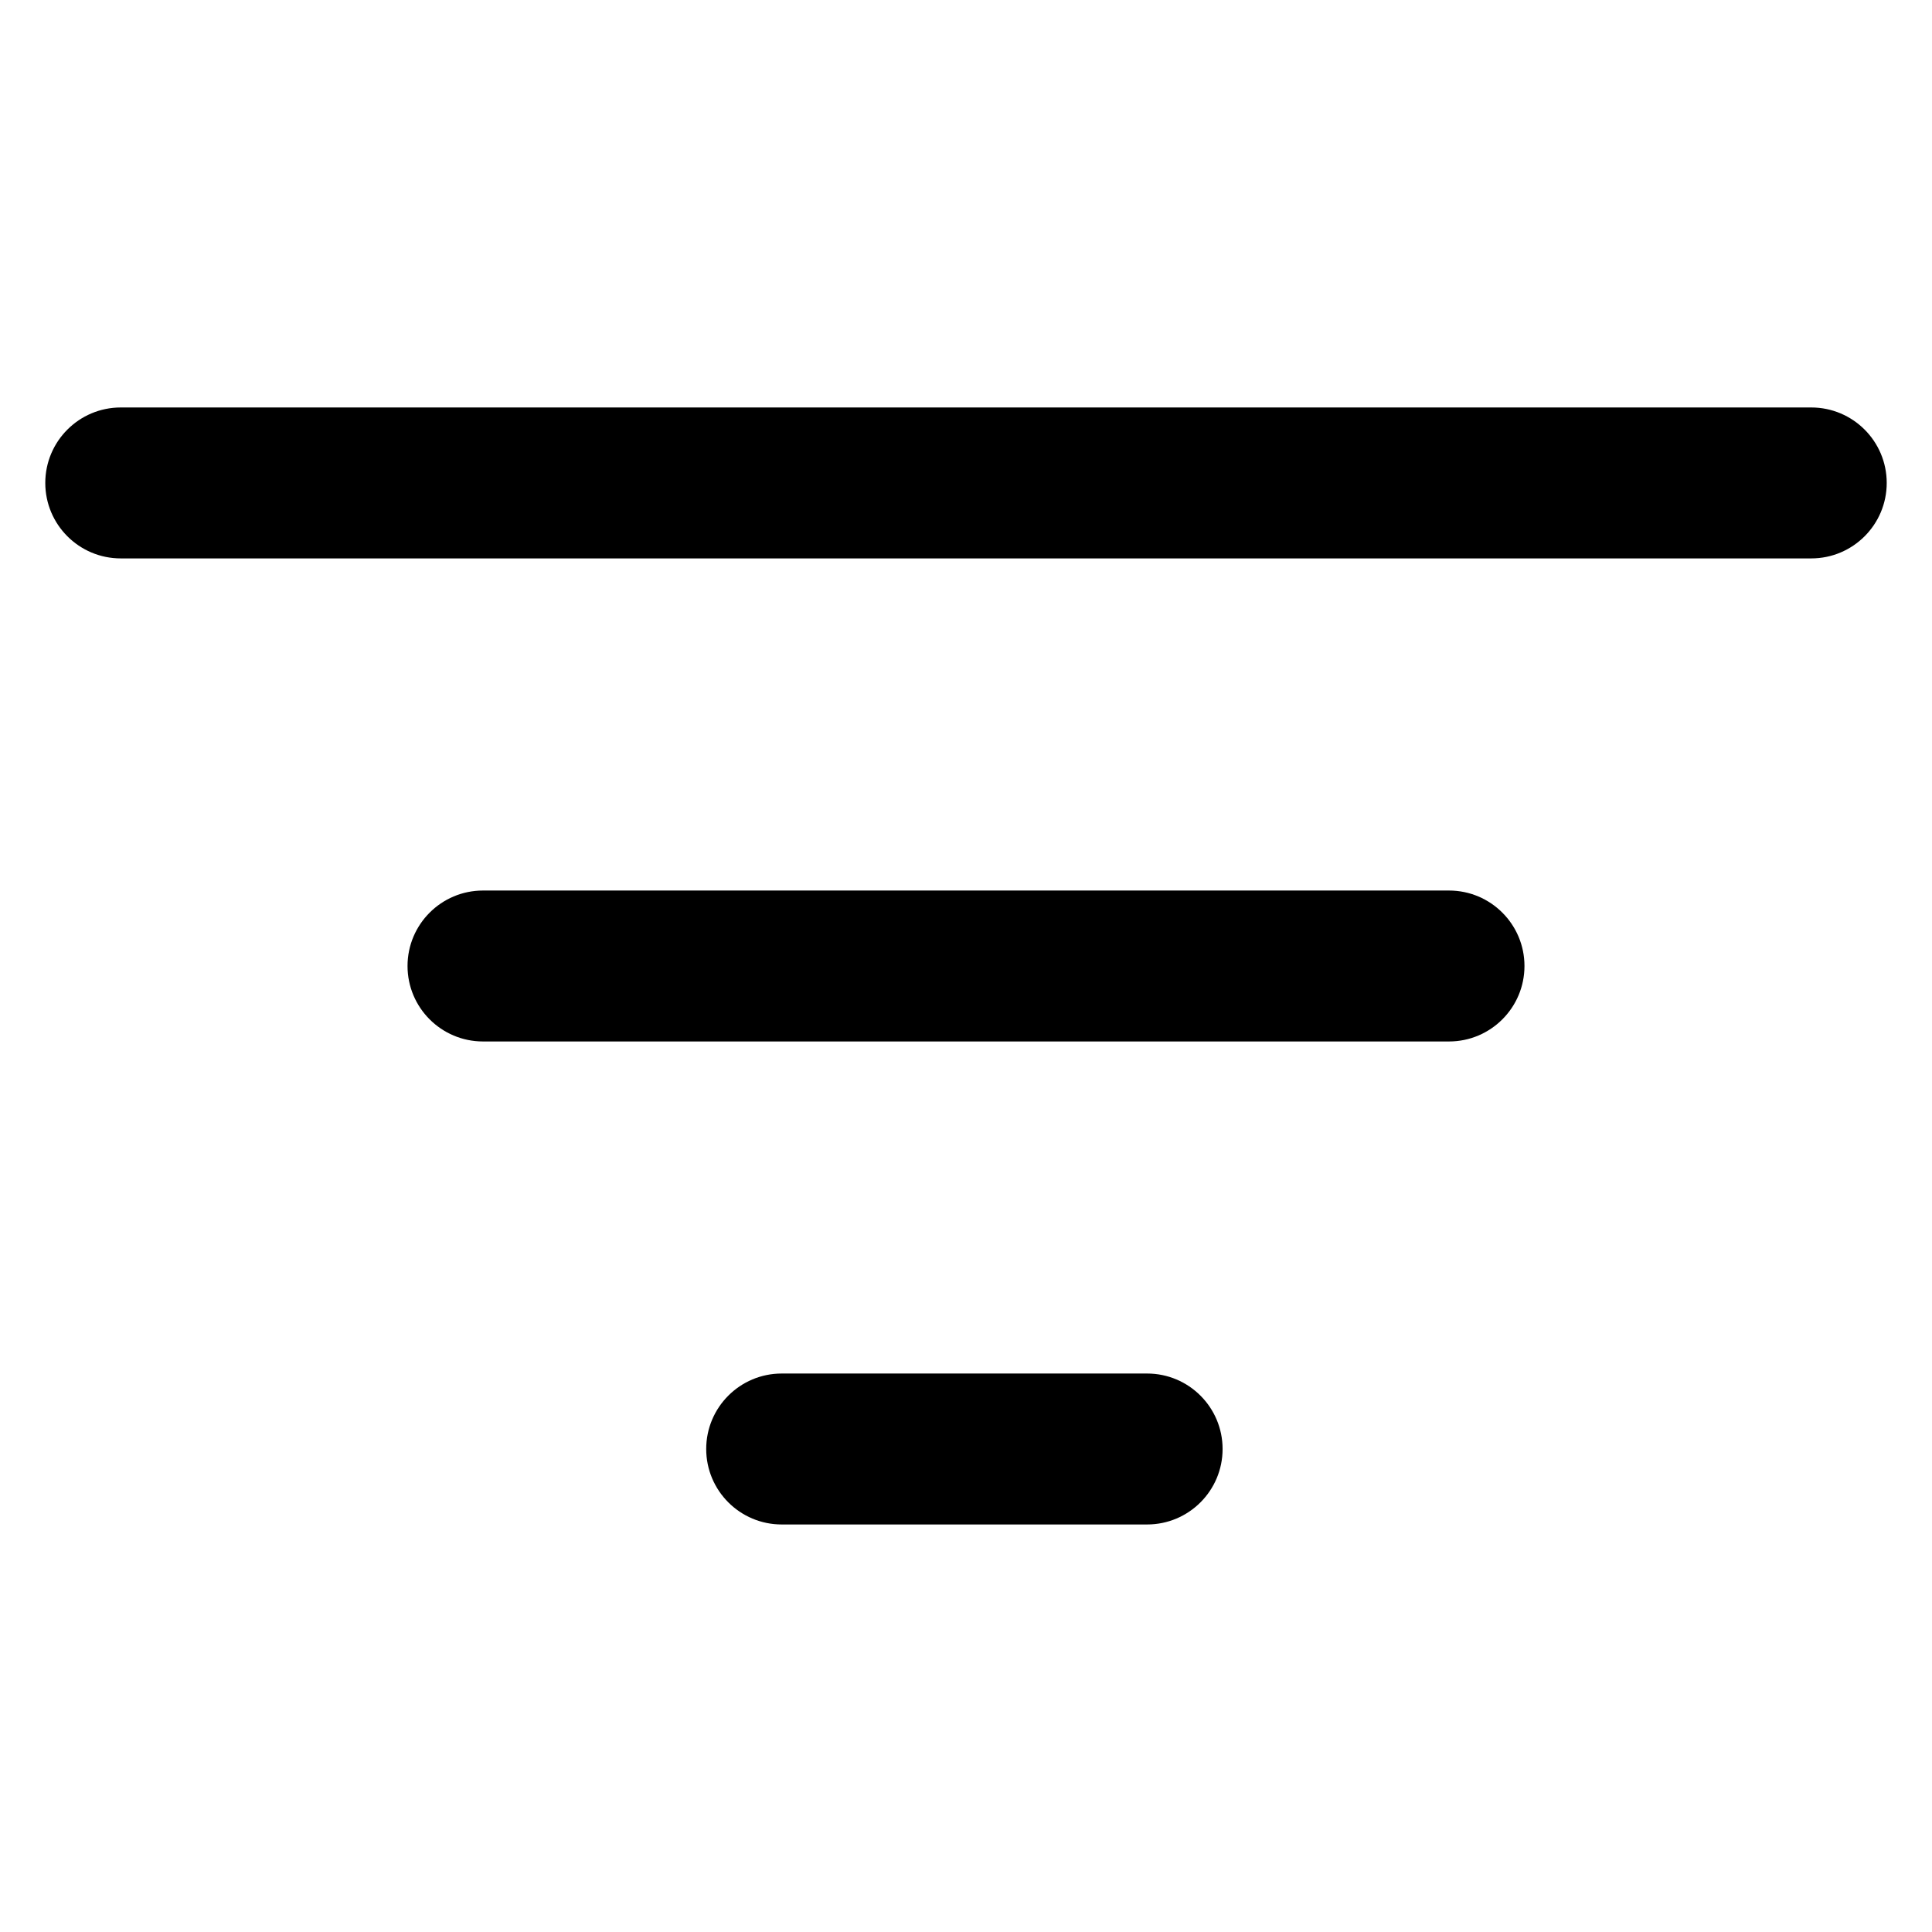
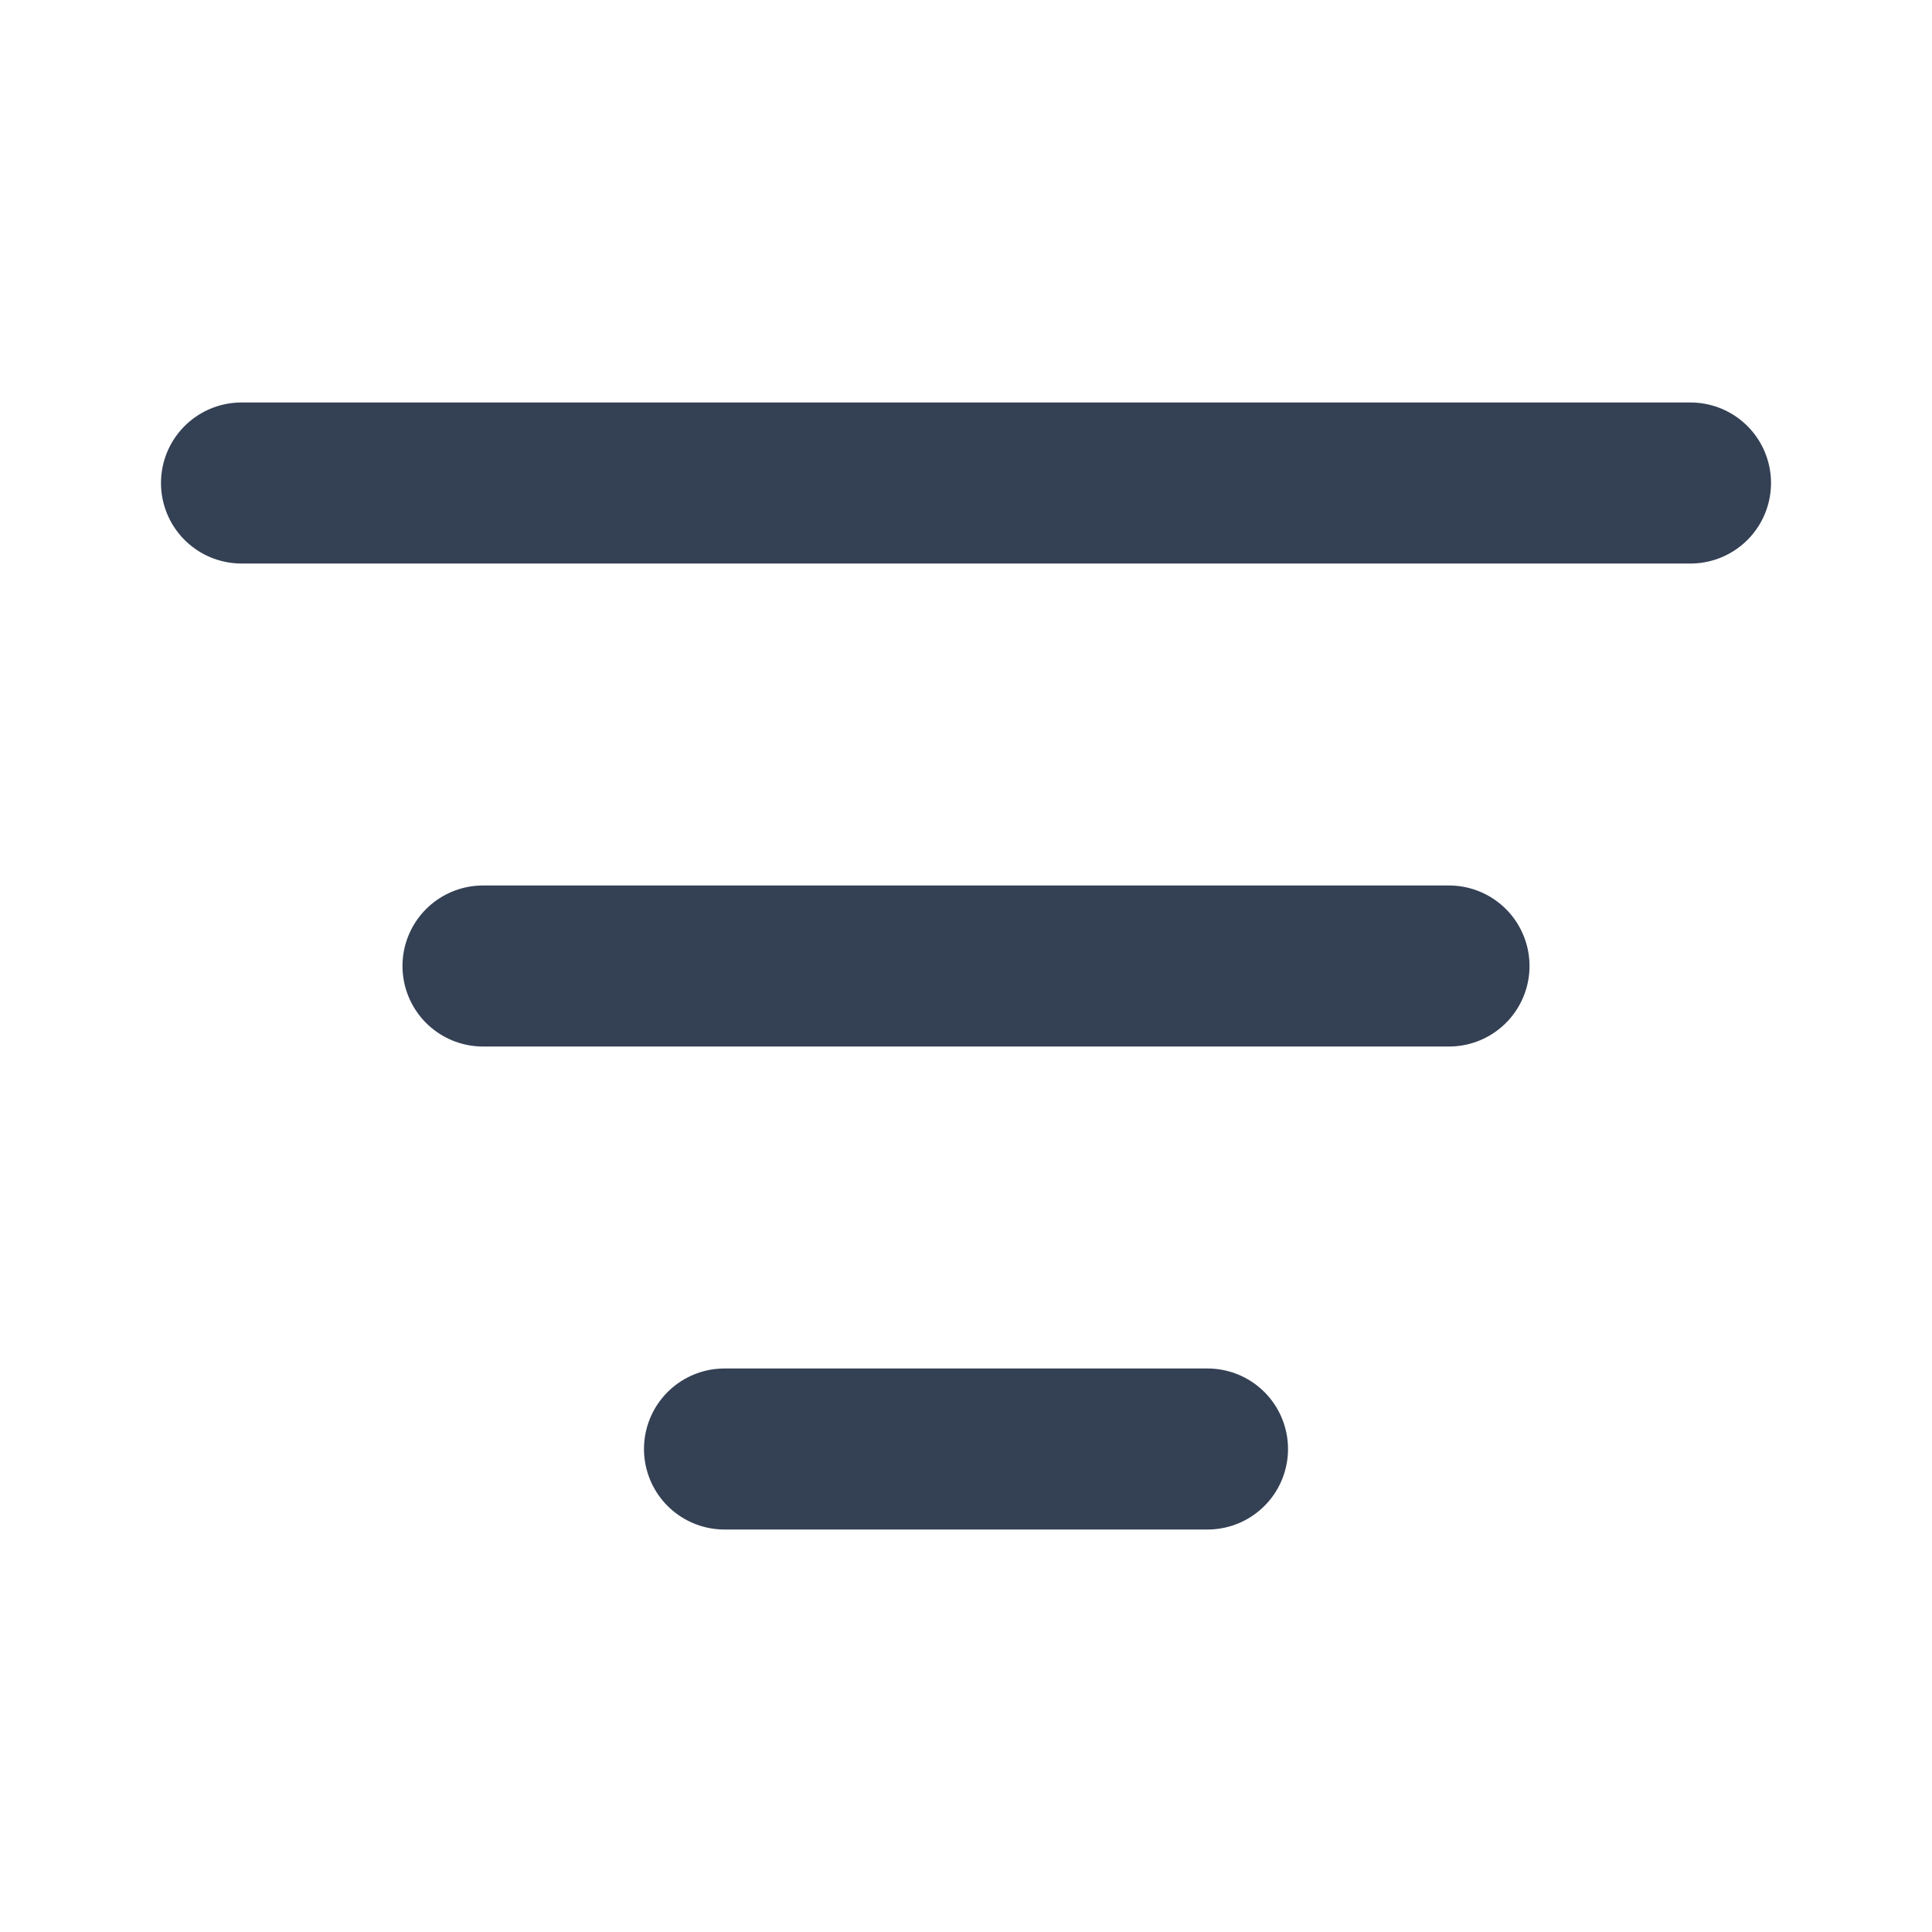
- <svg xmlns="http://www.w3.org/2000/svg" fill="#000000" width="800px" height="800px" viewBox="0 0 32 32" version="1.1">
-   <path d="M30 6.749h-28c-0.69 0-1.25 0.56-1.25 1.25s0.56 1.25 1.25 1.25v0h28c0.69 0 1.25-0.56 1.25-1.25s-0.56-1.25-1.25-1.25v0zM24 14.75h-16c-0.69 0-1.25 0.56-1.25 1.25s0.56 1.25 1.25 1.25v0h16c0.69 0 1.25-0.56 1.25-1.25s-0.56-1.25-1.25-1.25v0zM19 22.75h-6.053c-0.69 0-1.25 0.56-1.25 1.25s0.56 1.25 1.25 1.25v0h6.053c0.69 0 1.25-0.56 1.25-1.25s-0.56-1.25-1.25-1.25v0z" />
+ <svg xmlns="http://www.w3.org/2000/svg" width="20" height="20" viewBox="0 0 20 20" fill="none">
+   <path d="M5 10H15M2.5 5H17.5M7.5 15H12.5" stroke="#344054" stroke-width="1.667" stroke-linecap="round" stroke-linejoin="round" />
</svg>
